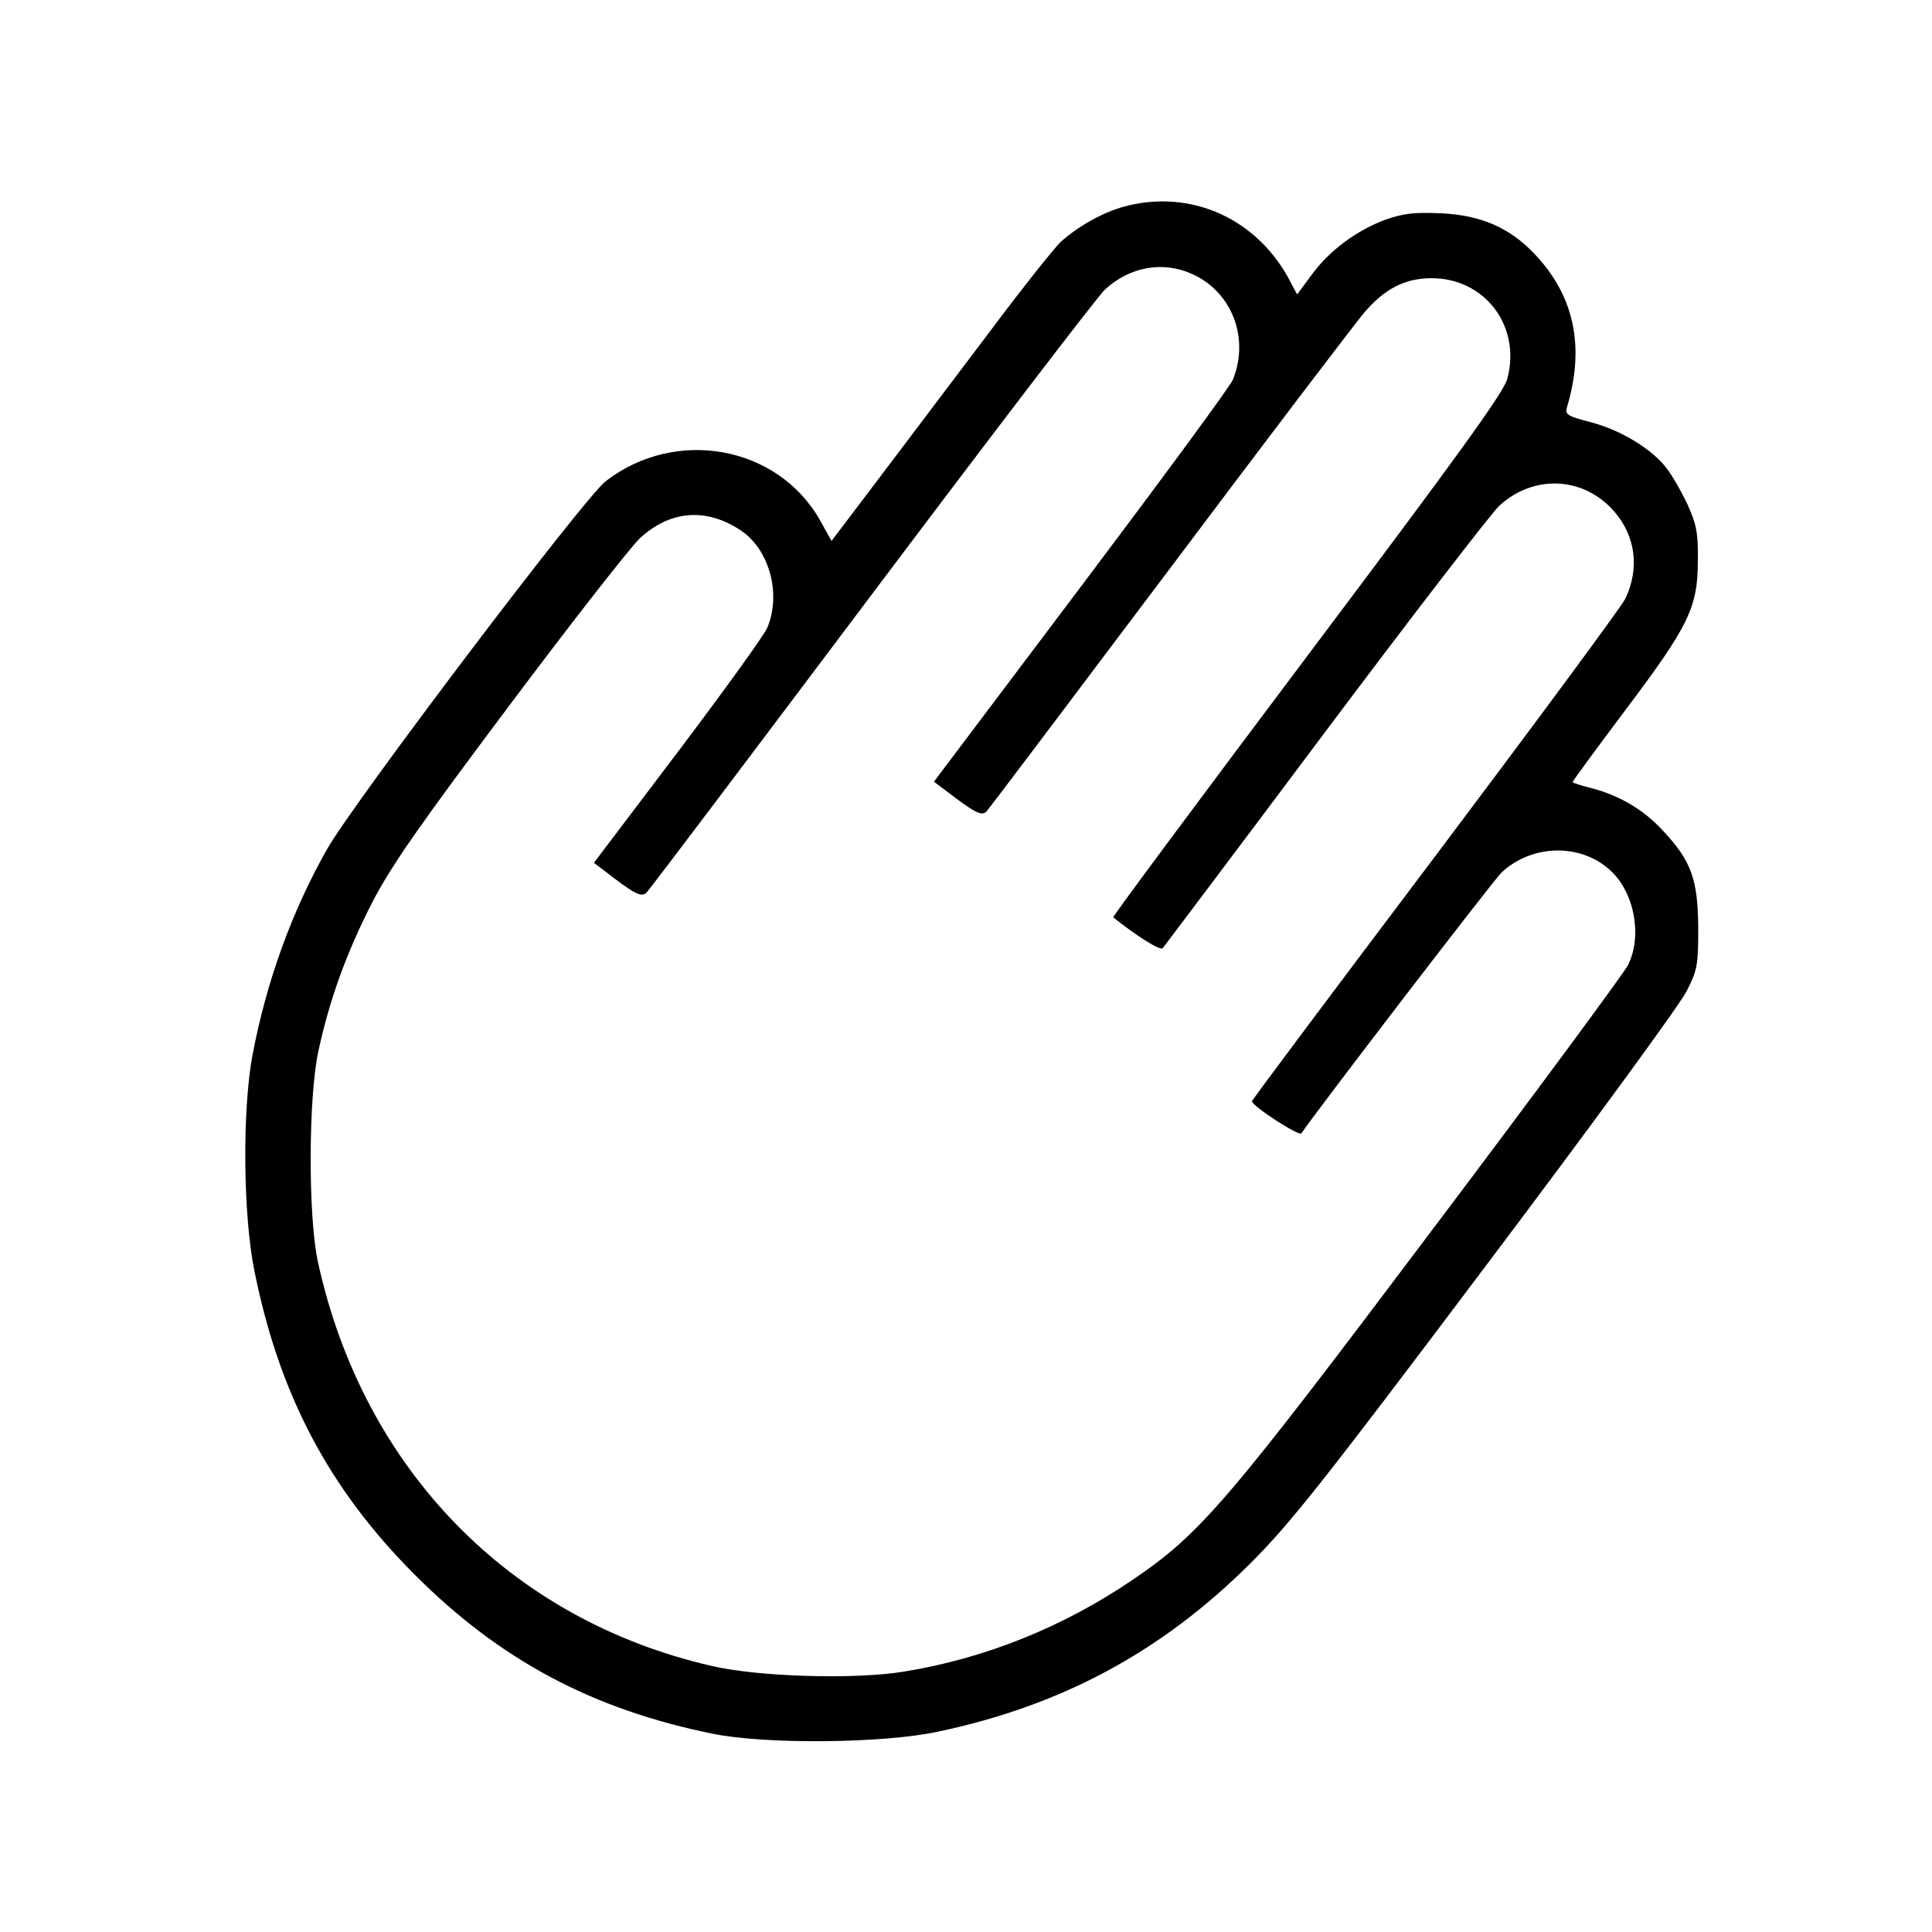
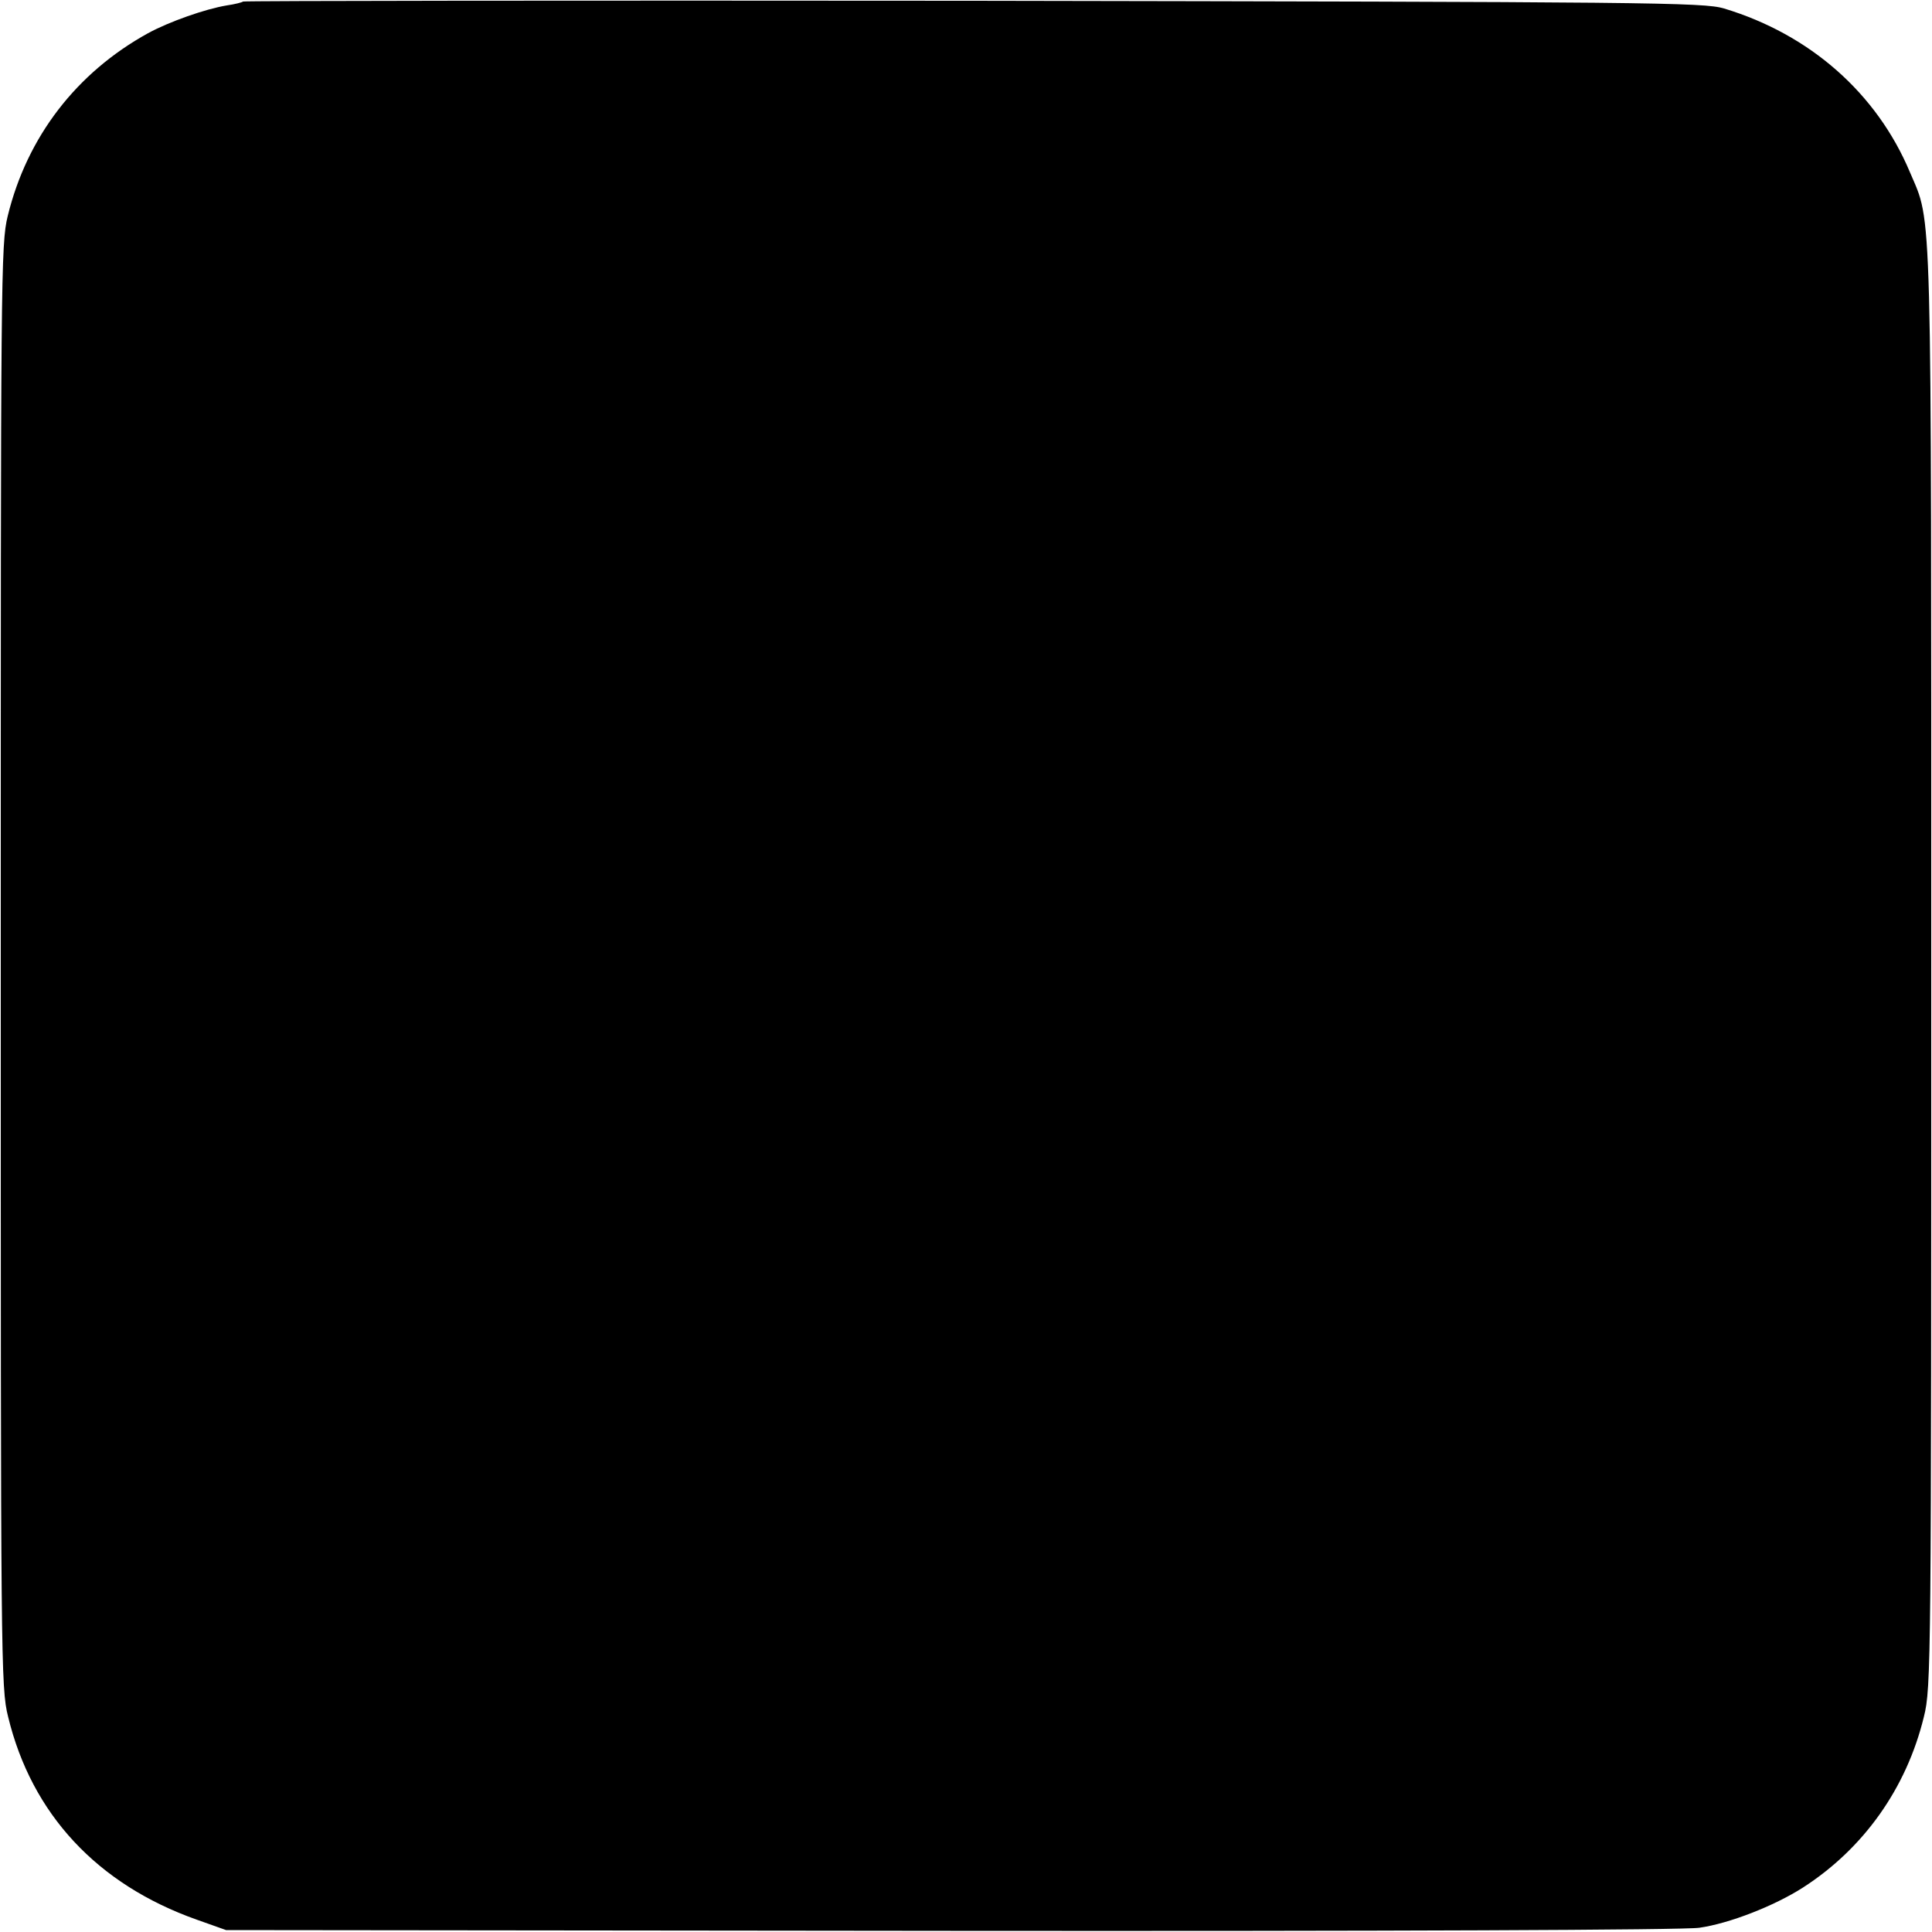
<svg xmlns="http://www.w3.org/2000/svg" version="1.0" width="500pt" height="500pt" viewBox="0 0 500 500" preserveAspectRatio="xMidYMid meet">
  <g transform="translate(0,500) scale(0.1,-0.1)" fill="#000000" stroke="none">
-     <path d="M2908 4465 c-55 -15 -120 -52 -164 -92 -16 -16 -98 -118 -180 -228 -83 -110 -210 -278 -281 -372 l-131 -173 -30 54 c-109 192 -372 241 -554 101 -54 -40 -650 -828 -720 -950 -92 -161 -159 -346 -195 -538 -26 -142 -24 -409 5 -554 64 -321 193 -566 416 -789 221 -221 460 -348 771 -411 138 -28 444 -25 585 6 320 68 577 207 806 435 104 104 188 210 610 771 269 357 503 677 519 710 28 55 30 67 30 165 -1 125 -18 172 -92 251 -51 55 -113 91 -187 110 -25 6 -46 13 -46 15 0 3 62 87 137 187 164 218 187 265 187 387 1 72 -4 94 -27 145 -15 32 -39 74 -53 92 -38 51 -120 100 -196 120 -61 16 -68 20 -63 38 47 156 20 287 -81 395 -65 70 -140 103 -244 108 -68 3 -97 0 -143 -16 -74 -27 -147 -80 -193 -144 l-37 -50 -15 28 c-84 167 -259 247 -434 199z m177 -174 c103 -46 149 -165 106 -273 -5 -15 -182 -255 -392 -534 l-382 -507 24 -18 c82 -63 100 -73 113 -58 7 8 219 289 471 624 252 336 479 634 504 664 53 63 106 91 176 91 138 0 232 -124 196 -260 -9 -35 -124 -194 -518 -718 -278 -370 -504 -674 -502 -676 61 -49 122 -87 128 -80 4 5 194 257 420 559 227 303 430 566 451 586 89 82 218 76 297 -14 56 -64 67 -148 29 -227 -9 -19 -230 -318 -491 -665 -261 -346 -475 -632 -475 -635 1 -13 123 -92 128 -83 42 62 497 655 518 675 79 74 206 76 282 5 62 -57 83 -170 45 -245 -10 -20 -238 -329 -508 -687 -531 -706 -598 -784 -773 -903 -179 -122 -382 -204 -592 -238 -126 -21 -378 -14 -500 15 -521 120 -900 510 -1017 1044 -26 118 -25 428 1 547 29 134 73 255 139 384 50 96 118 194 355 510 161 215 313 409 337 432 77 72 169 81 258 24 77 -48 110 -165 73 -254 -7 -18 -111 -162 -231 -321 l-218 -288 24 -18 c82 -64 100 -73 113 -58 8 8 269 354 581 769 312 415 584 771 605 791 64 59 150 74 225 40z" />
+     <path d="M629 4996 c-2 -2 -21 -7 -42 -10 -55 -9 -149 -42 -204 -72 -185 -102 -313 -268 -363 -473 -18 -73 -18 -155 -18 -1941 0 -1801 0 -1868 19 -1943 61 -252 231 -434 488 -525 l76 -27 1875 -2 c1126 -1 1900 2 1938 8 77 11 193 56 268 104 157 101 268 257 313 442 19 75 19 142 19 1938 0 2022 3 1922 -55 2059 -86 205 -259 357 -481 424 -53 16 -193 17 -1943 20 -1037 1 -1887 0 -1890 -2z" />
  </g>
</svg>
